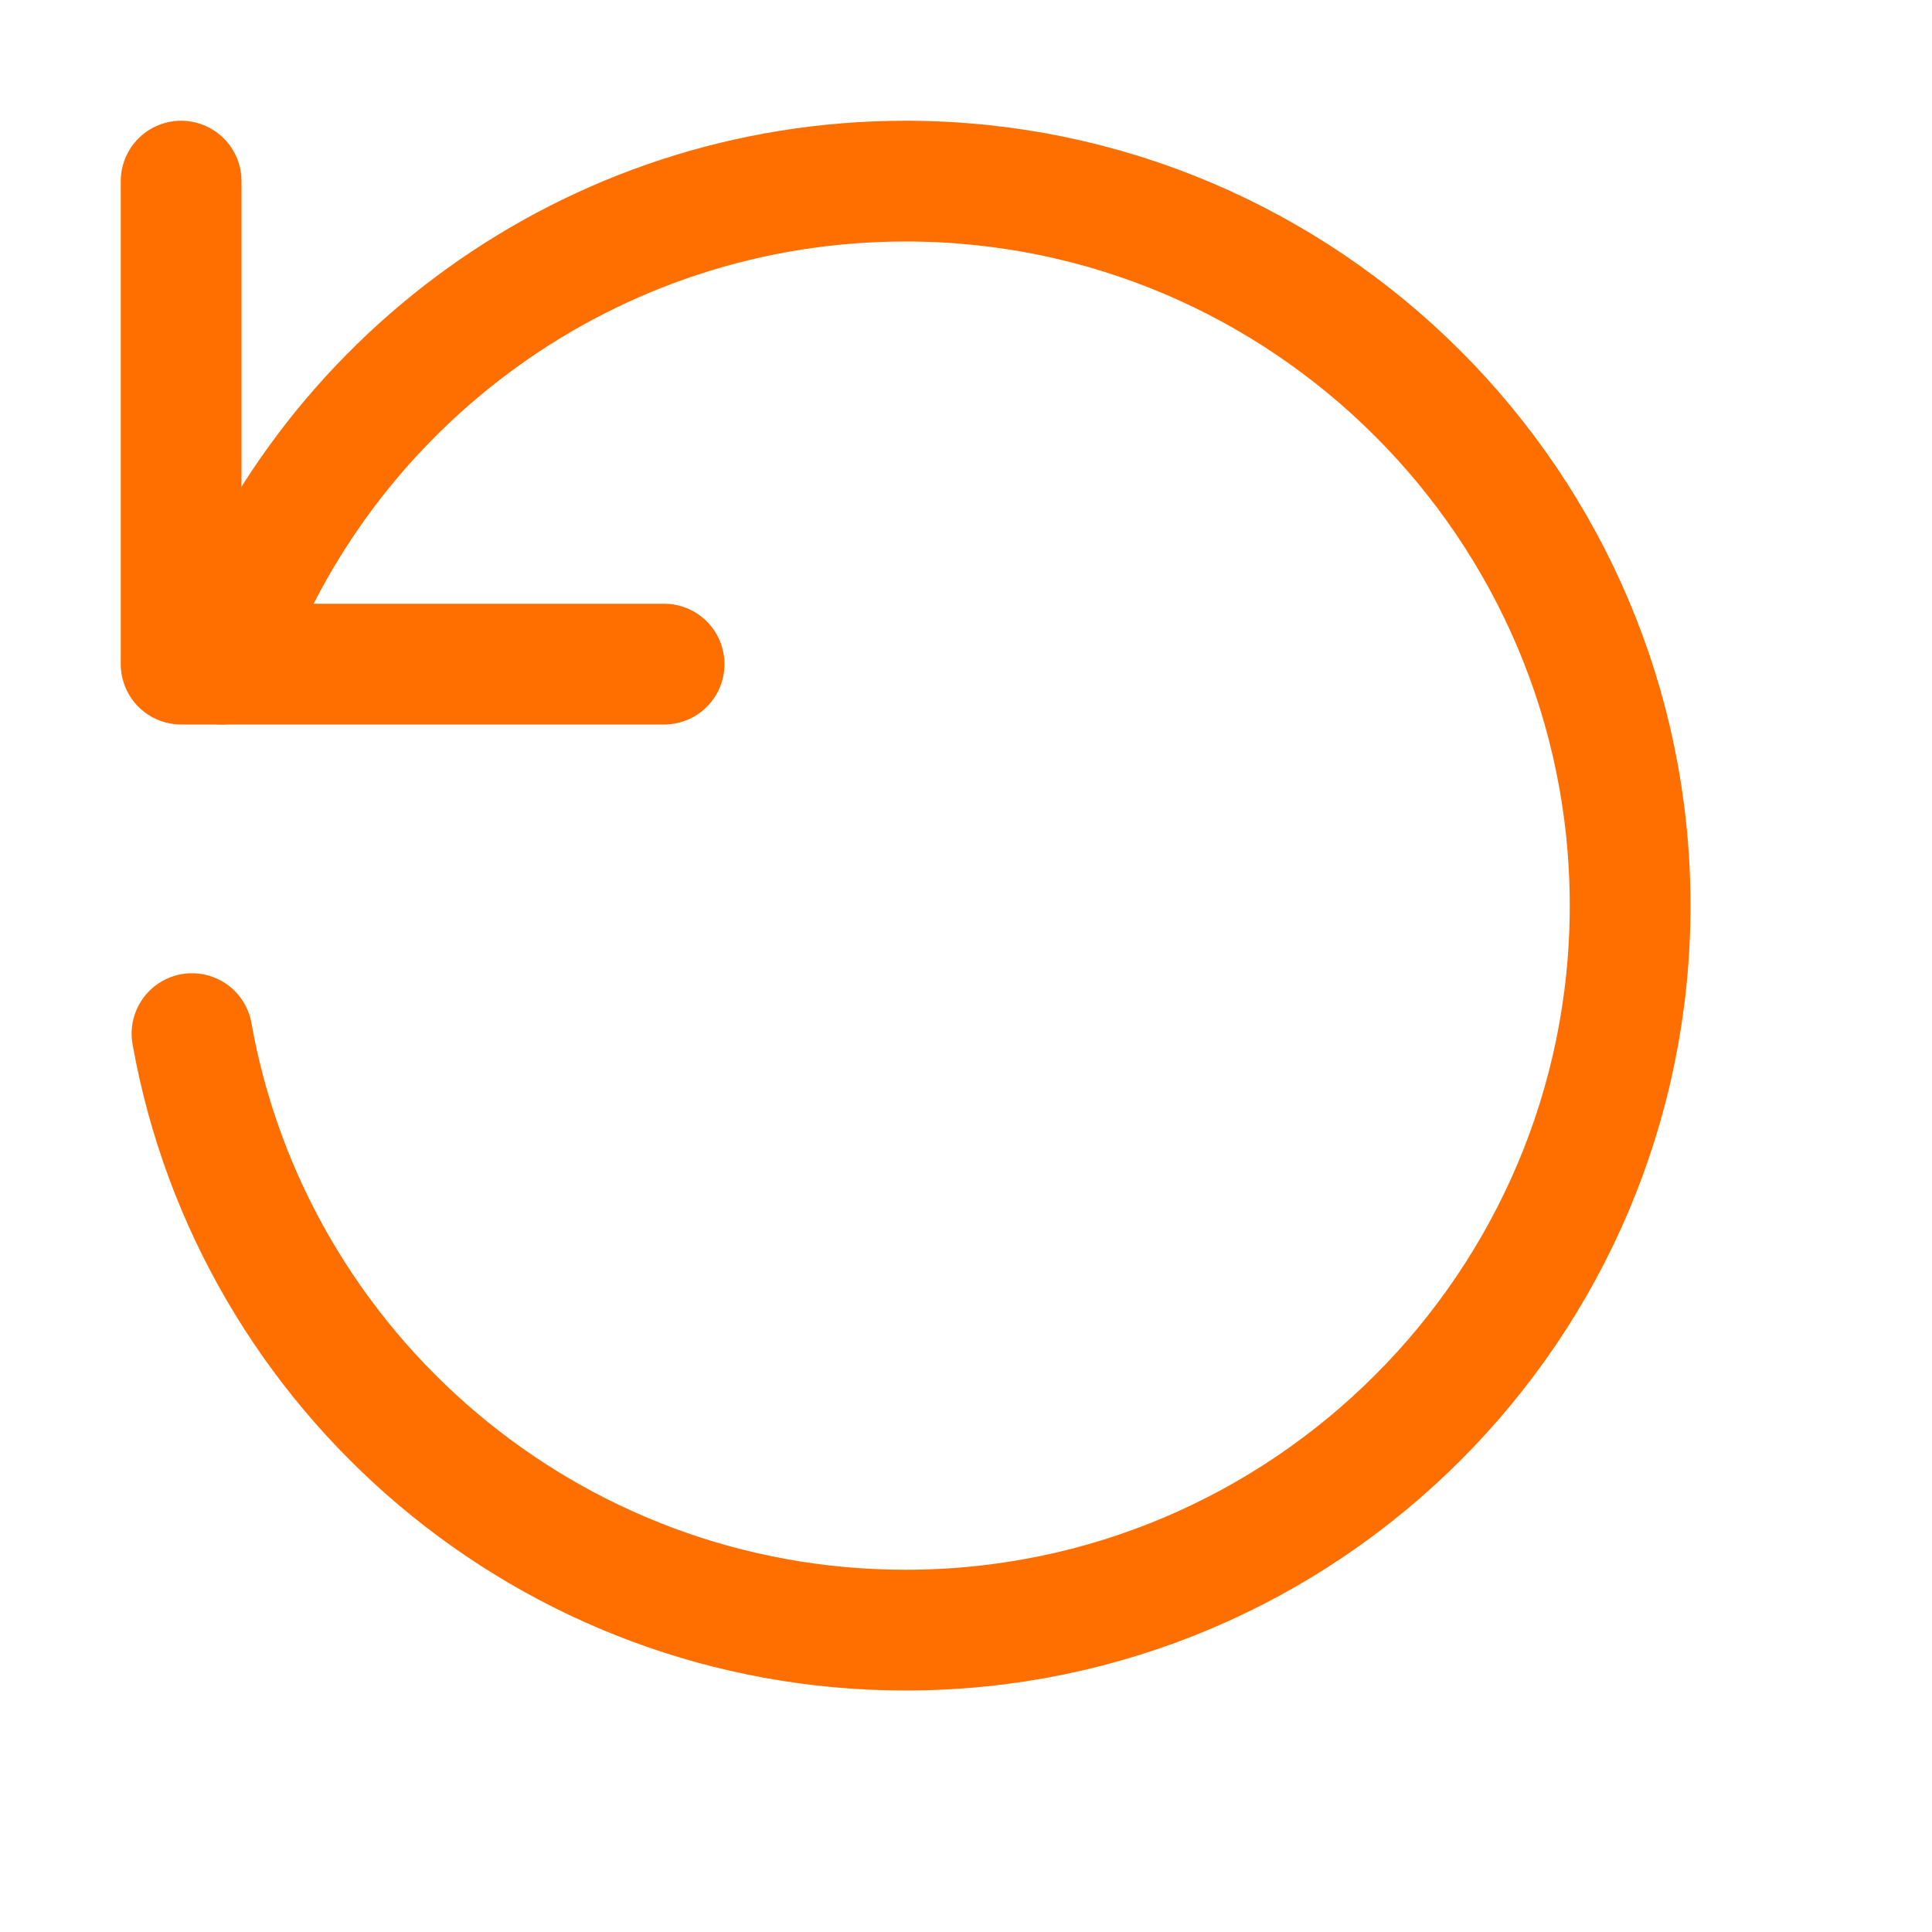
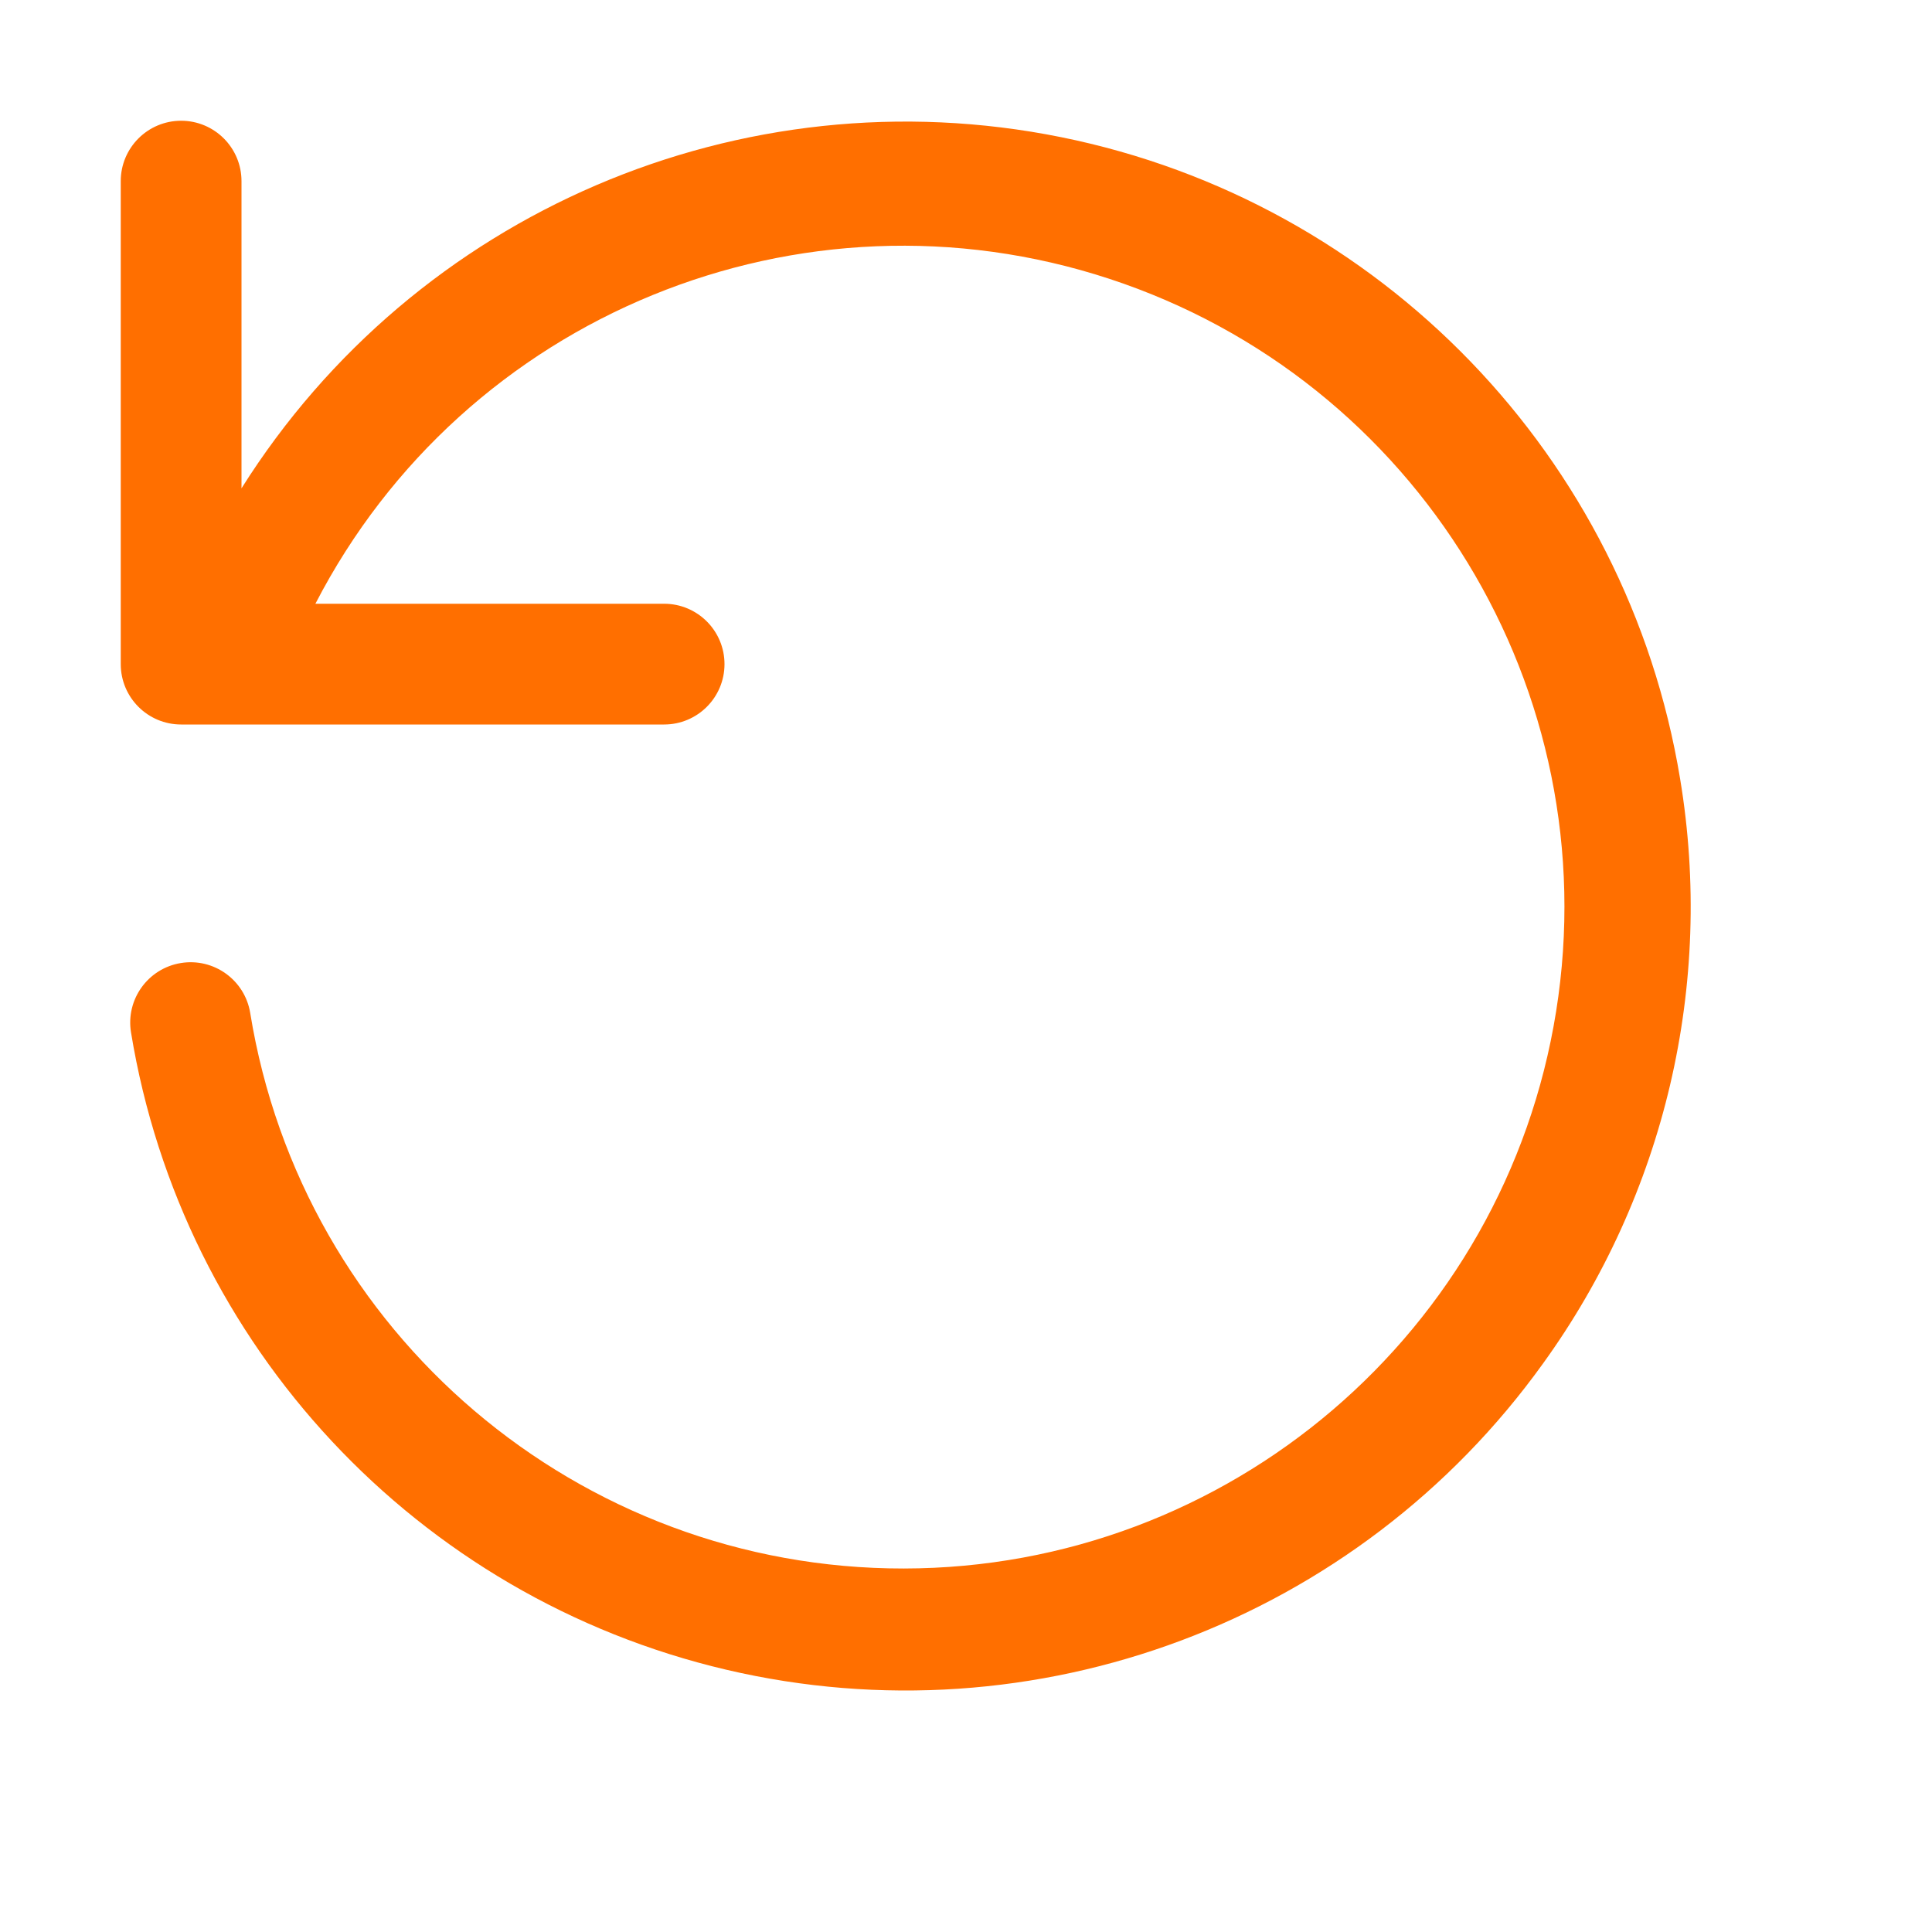
- <svg xmlns="http://www.w3.org/2000/svg" id="a" width="16" height="16" viewBox="0 0 16 16">
-   <polyline points="1.5 1.5 1.5 5.5 5.5 5.5" style="fill:none; stroke:#ff6f00; stroke-linecap:round; stroke-linejoin:round;" />
-   <path d="M1.84,5.5c.82-2.33,3.05-4,5.66-4,3.31,0,6,2.69,6,6s-2.69,6-6,6c-2.95,0-5.41-2.13-5.91-4.94" style="fill:none; stroke:#ff6f00; stroke-linecap:round; stroke-linejoin:round;" />
+ <svg xmlns="http://www.w3.org/2000/svg" width="16" height="16" viewBox="0 0 16 16">
+   <path d="M13.914,6.45A6.5,6.5,0,0,0,2,4.044V1.5a.5.5,0,0,0-1,0v4a.5.5,0,0,0,.5.5h4a.5.5,0,0,0,0-1H2.612a5.477,5.477,0,1,1-.54,3.388.5.5,0,1,0-.987.162,6.5,6.5,0,0,0,11.693,2.743A6.459,6.459,0,0,0,13.914,6.45Z" style="fill:#ff6f00" />
</svg>
